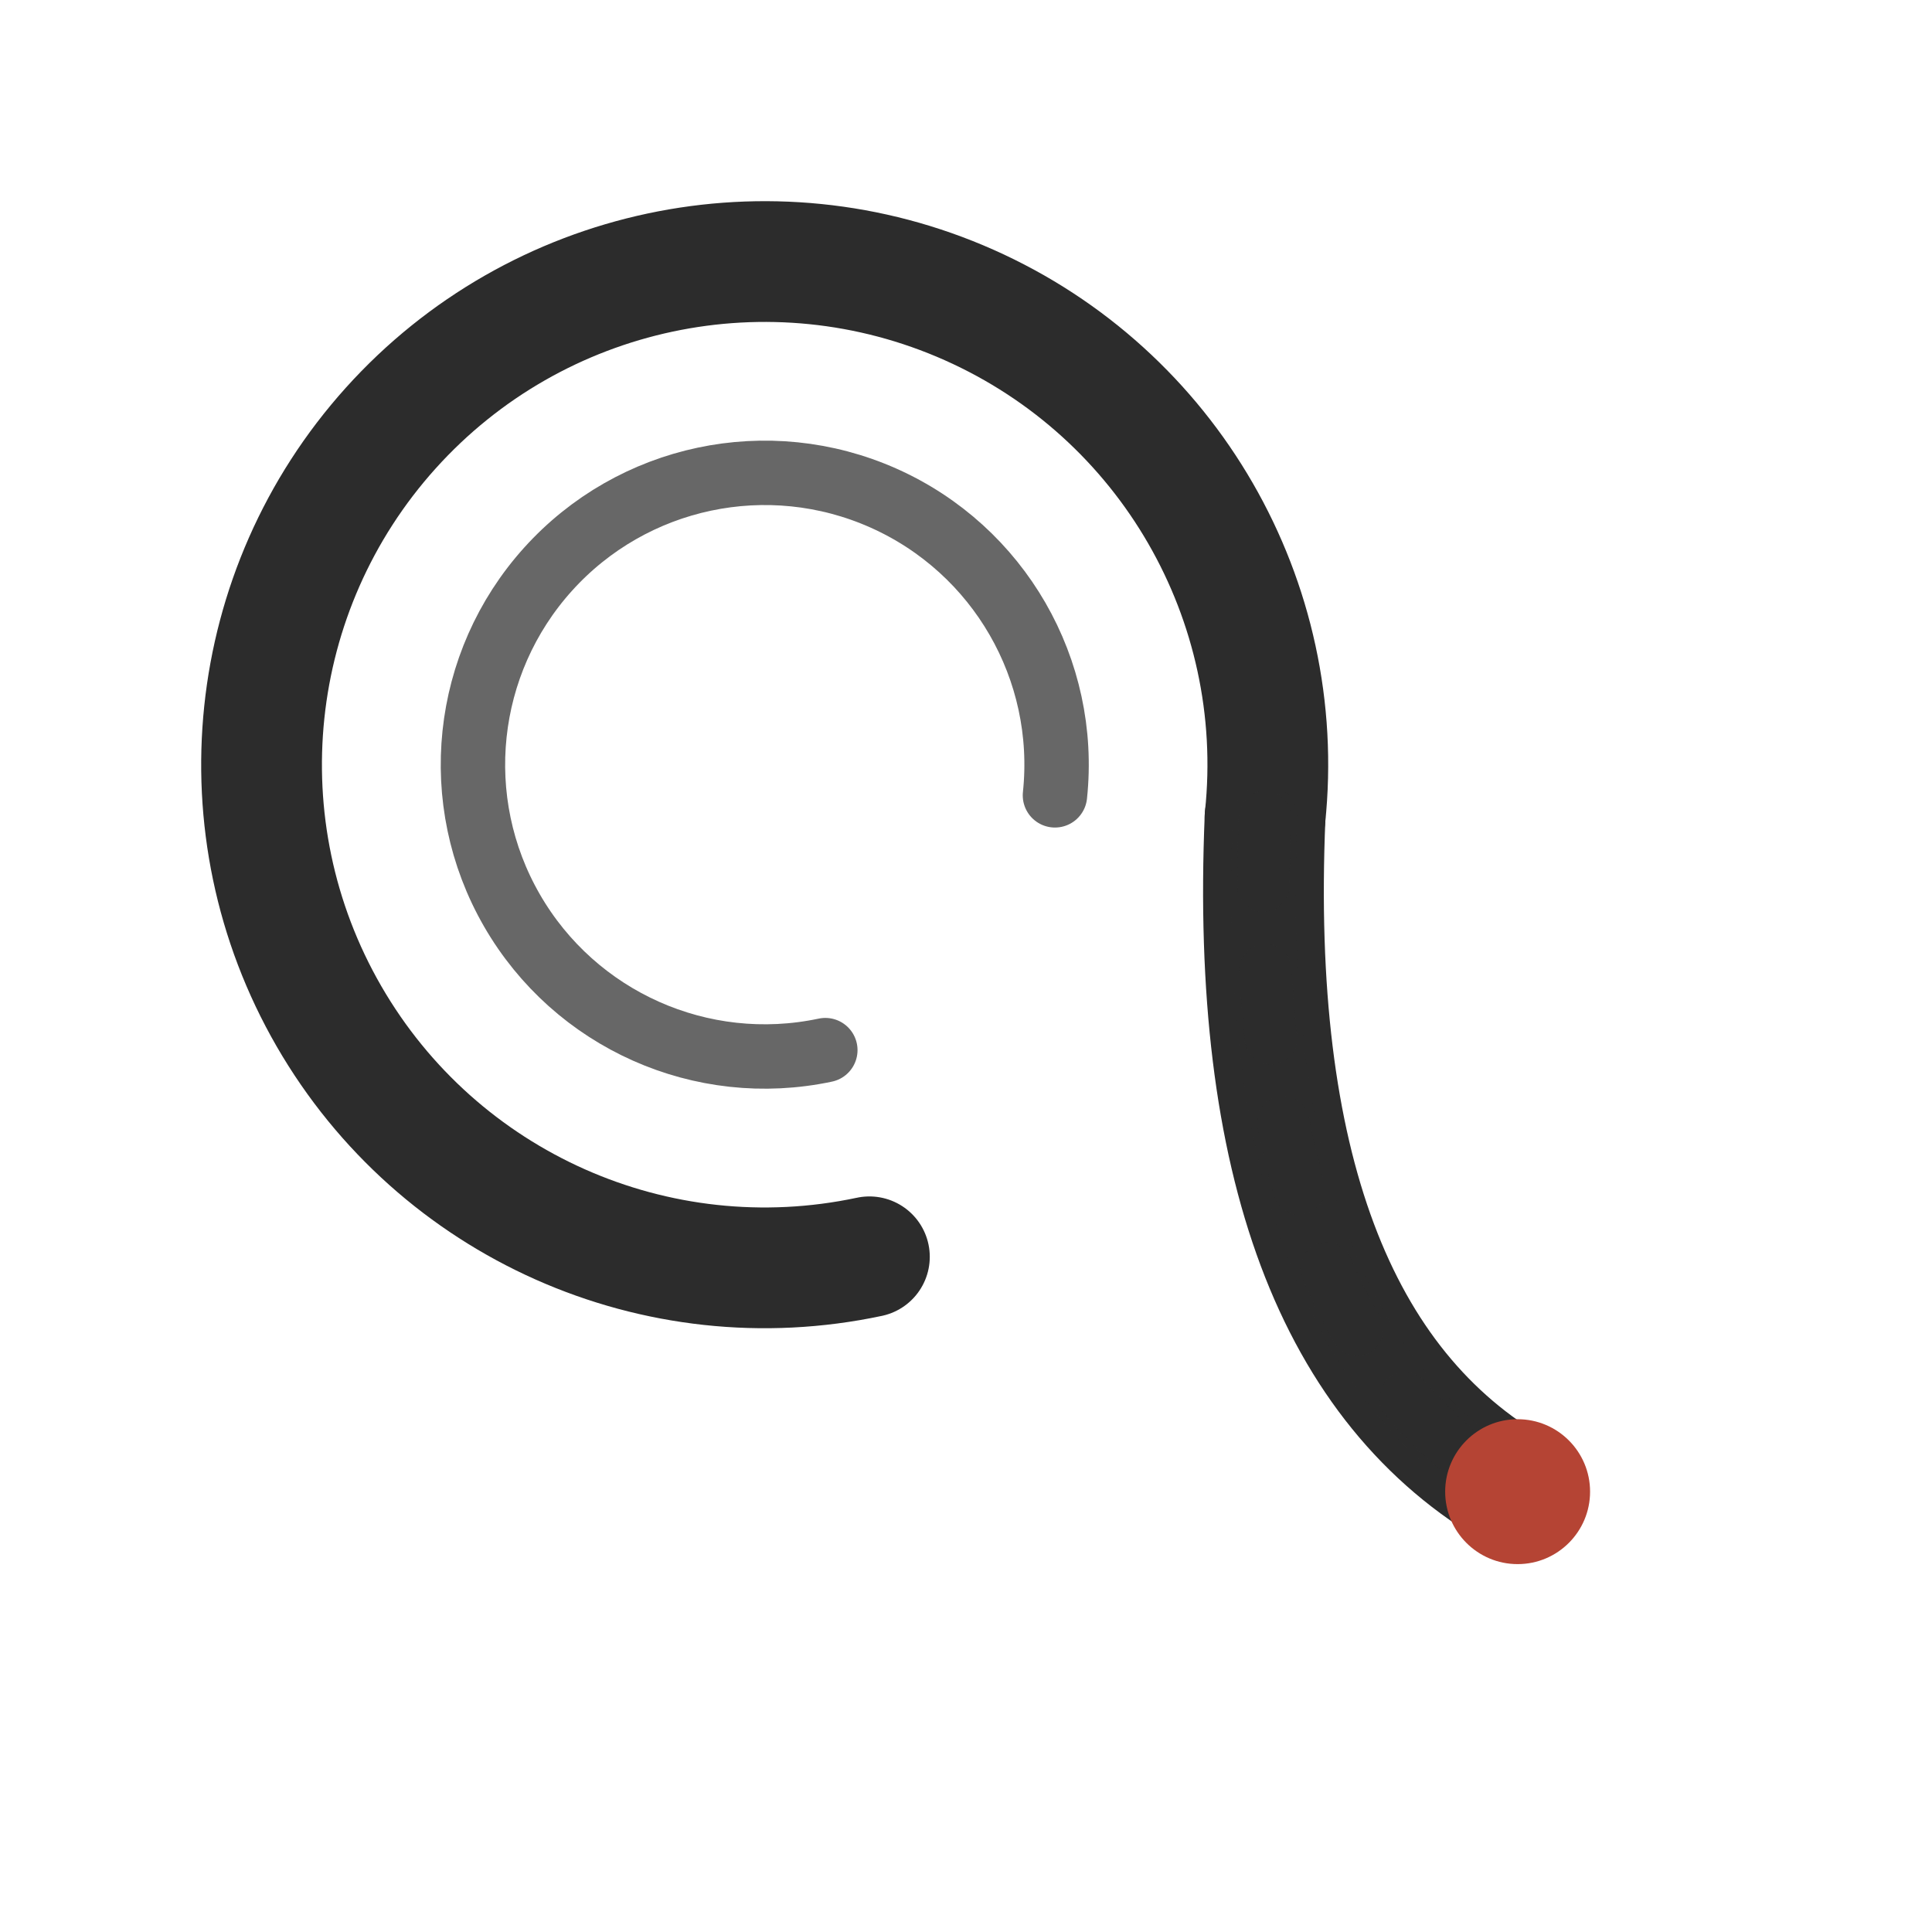
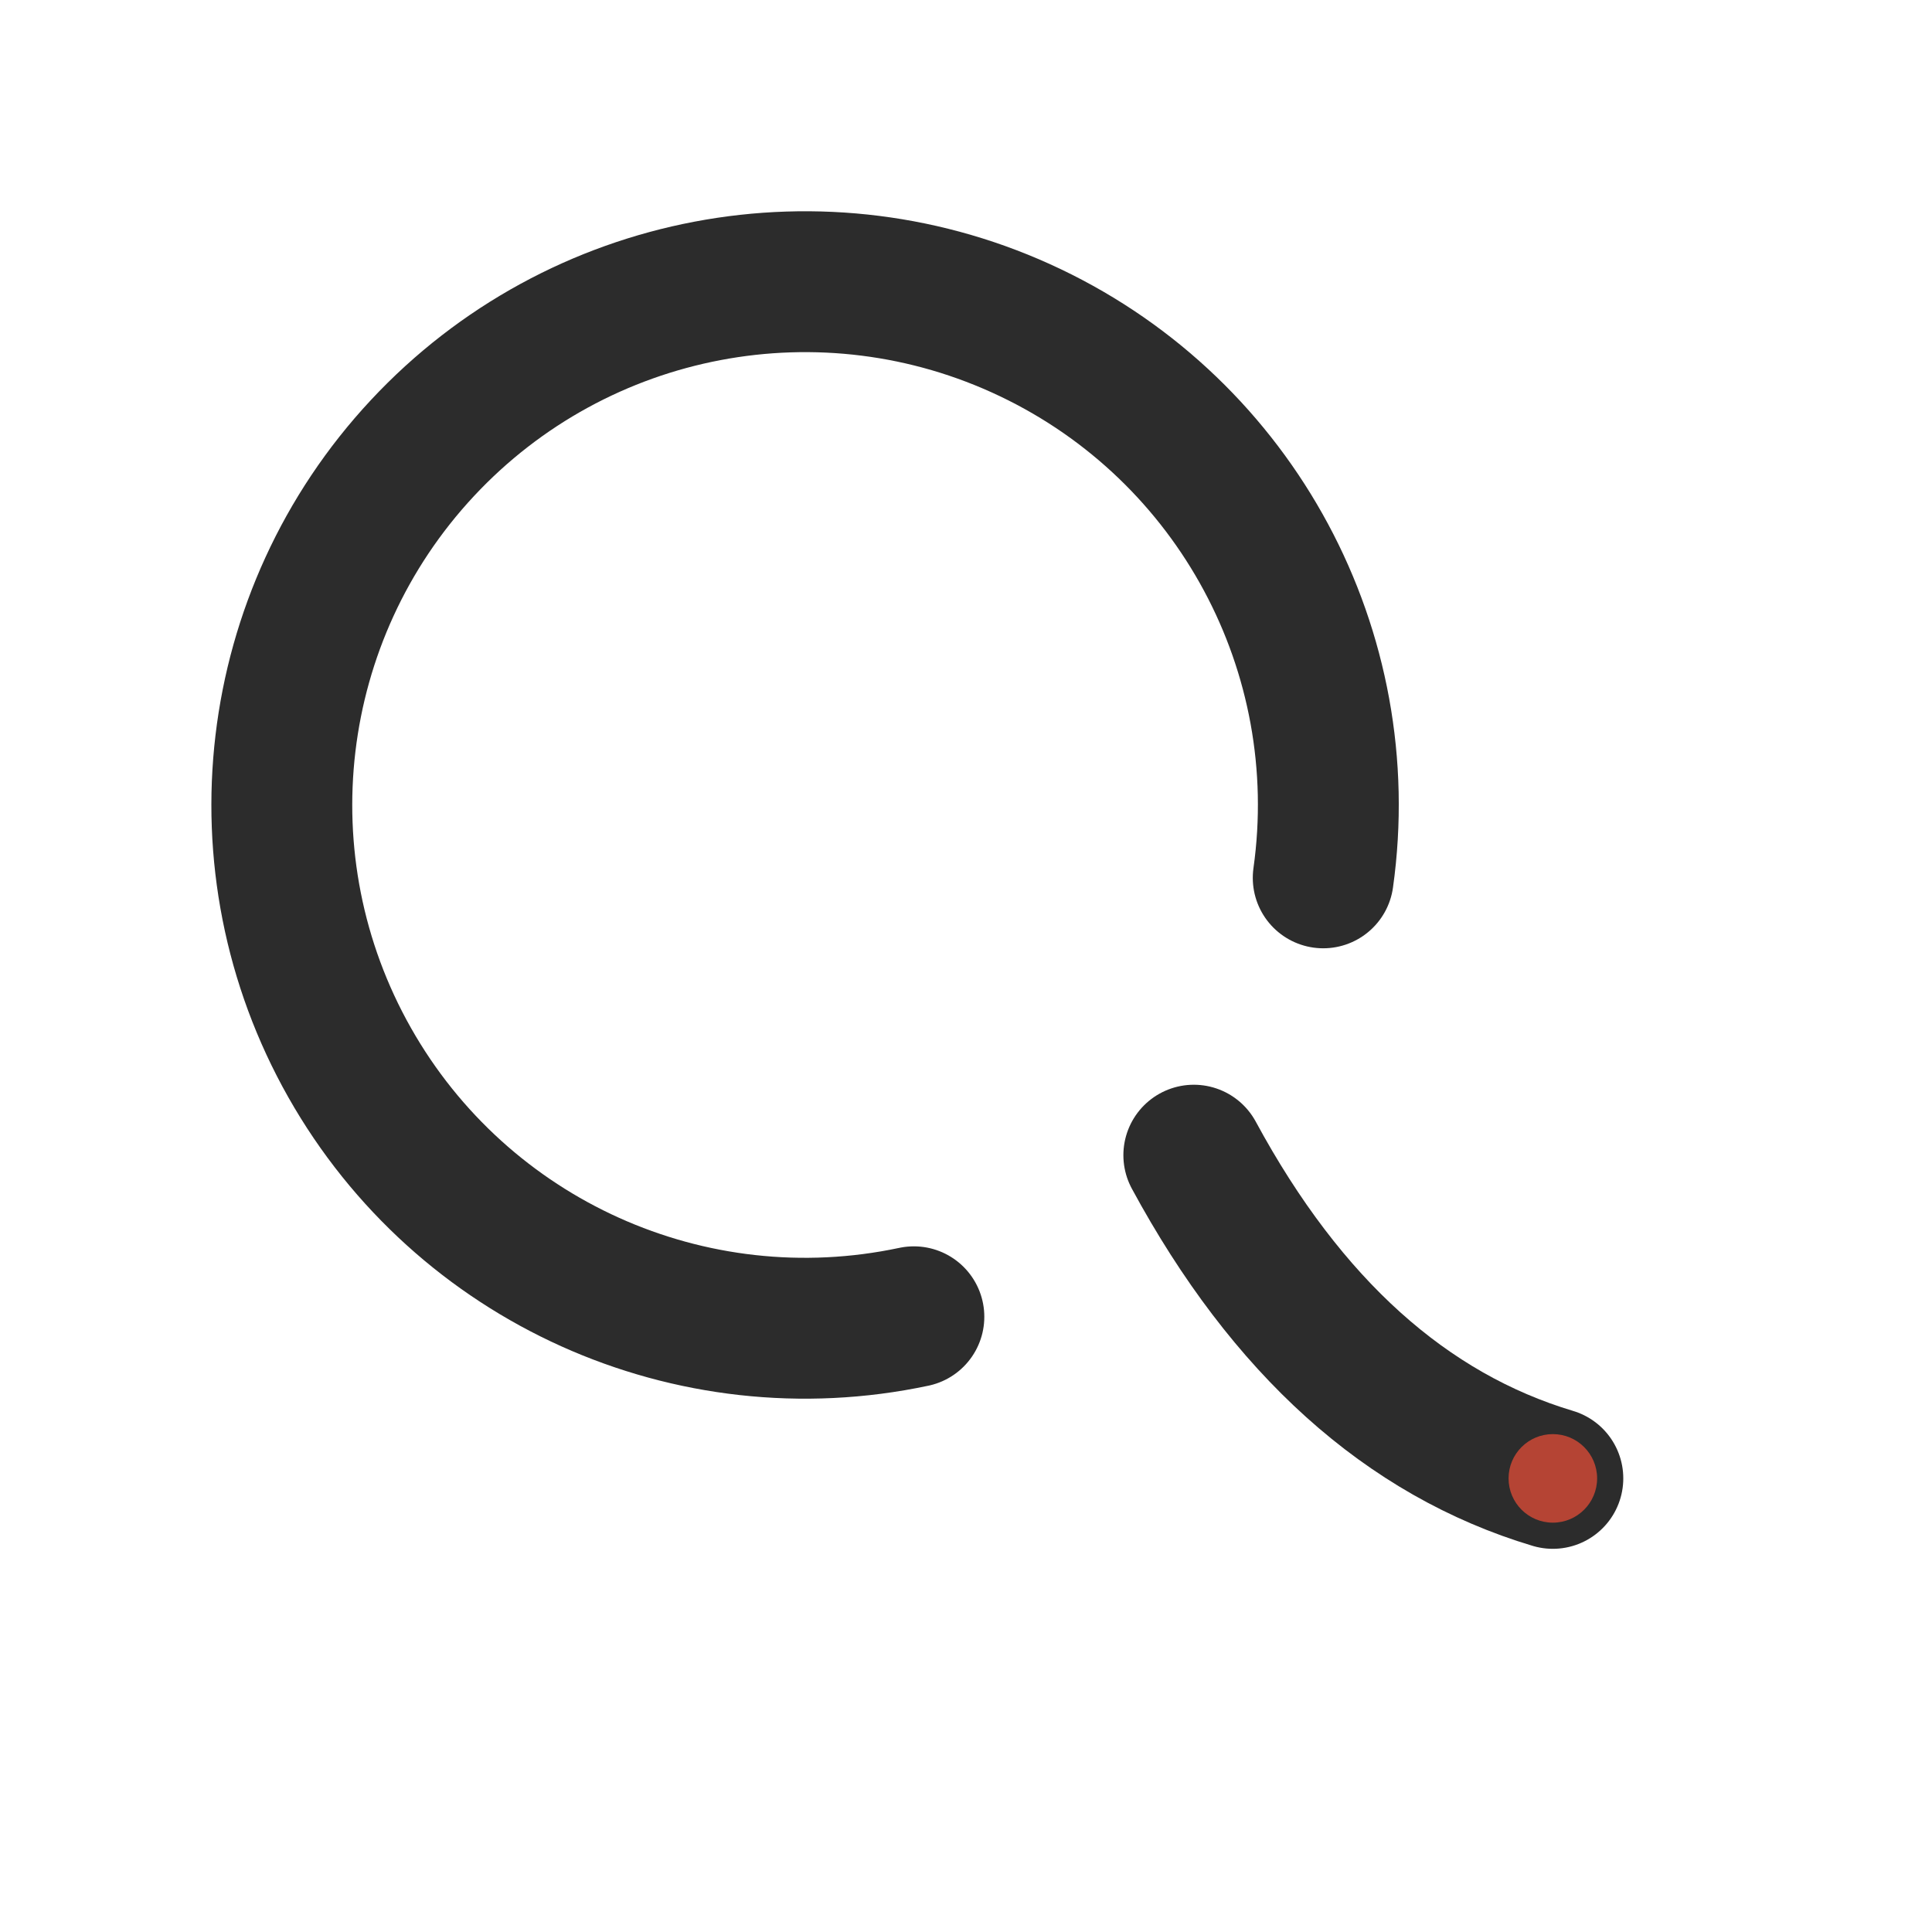
<svg xmlns="http://www.w3.org/2000/svg" viewBox="0 0 96 96" role="img" aria-label="A 知著" focusable="false">
  <g>
-     <path d="M 43.2 62.45 A 25 25 0 1 1 62.86 40.61" fill="none" stroke="#2C2C2C" stroke-width="6" stroke-linecap="round" />
-     <path d="M 41.01 52.18 A 14.5 14.5 0 1 1 52.42 39.52" fill="none" stroke="#2C2C2C" stroke-width="3.2" stroke-linecap="round" opacity="0.72" />
-     <path d="M 62.86 40.61 Q 61.78 66.34 75.41 74.12" fill="none" stroke="#2C2C2C" stroke-width="6" stroke-linecap="round" />
-     <path d="M 62.86 40.61 Q 61.78 66.34 75.41 74.12" fill="none" stroke="#2C2C2C" stroke-width="3.2" stroke-linecap="round" opacity="0.22" />
-     <path d="M 62.86 40.61 Q 61.78 66.34 75.41 74.12" fill="none" stroke="#2C2C2C" stroke-width="2.6" stroke-linecap="round" stroke-dasharray="3.4 4.2" opacity="0.82" />
-     <circle cx="75.41" cy="74.12" r="3.6" fill="#B54434" />
+     <path d="M 45.41 65.43 A 26 26 0 1 1 65.75 43.62" fill="none" stroke="#2C2C2C" stroke-width="7" stroke-linecap="round" />
+     <path d="M 59.32 57.4 Q 66.24 70.19 77.16 73.46" fill="none" stroke="#2C2C2C" stroke-width="7" stroke-linecap="round" />
+     <circle cx="77.16" cy="73.46" r="2.2" fill="#B54434" />
  </g>
</svg>
